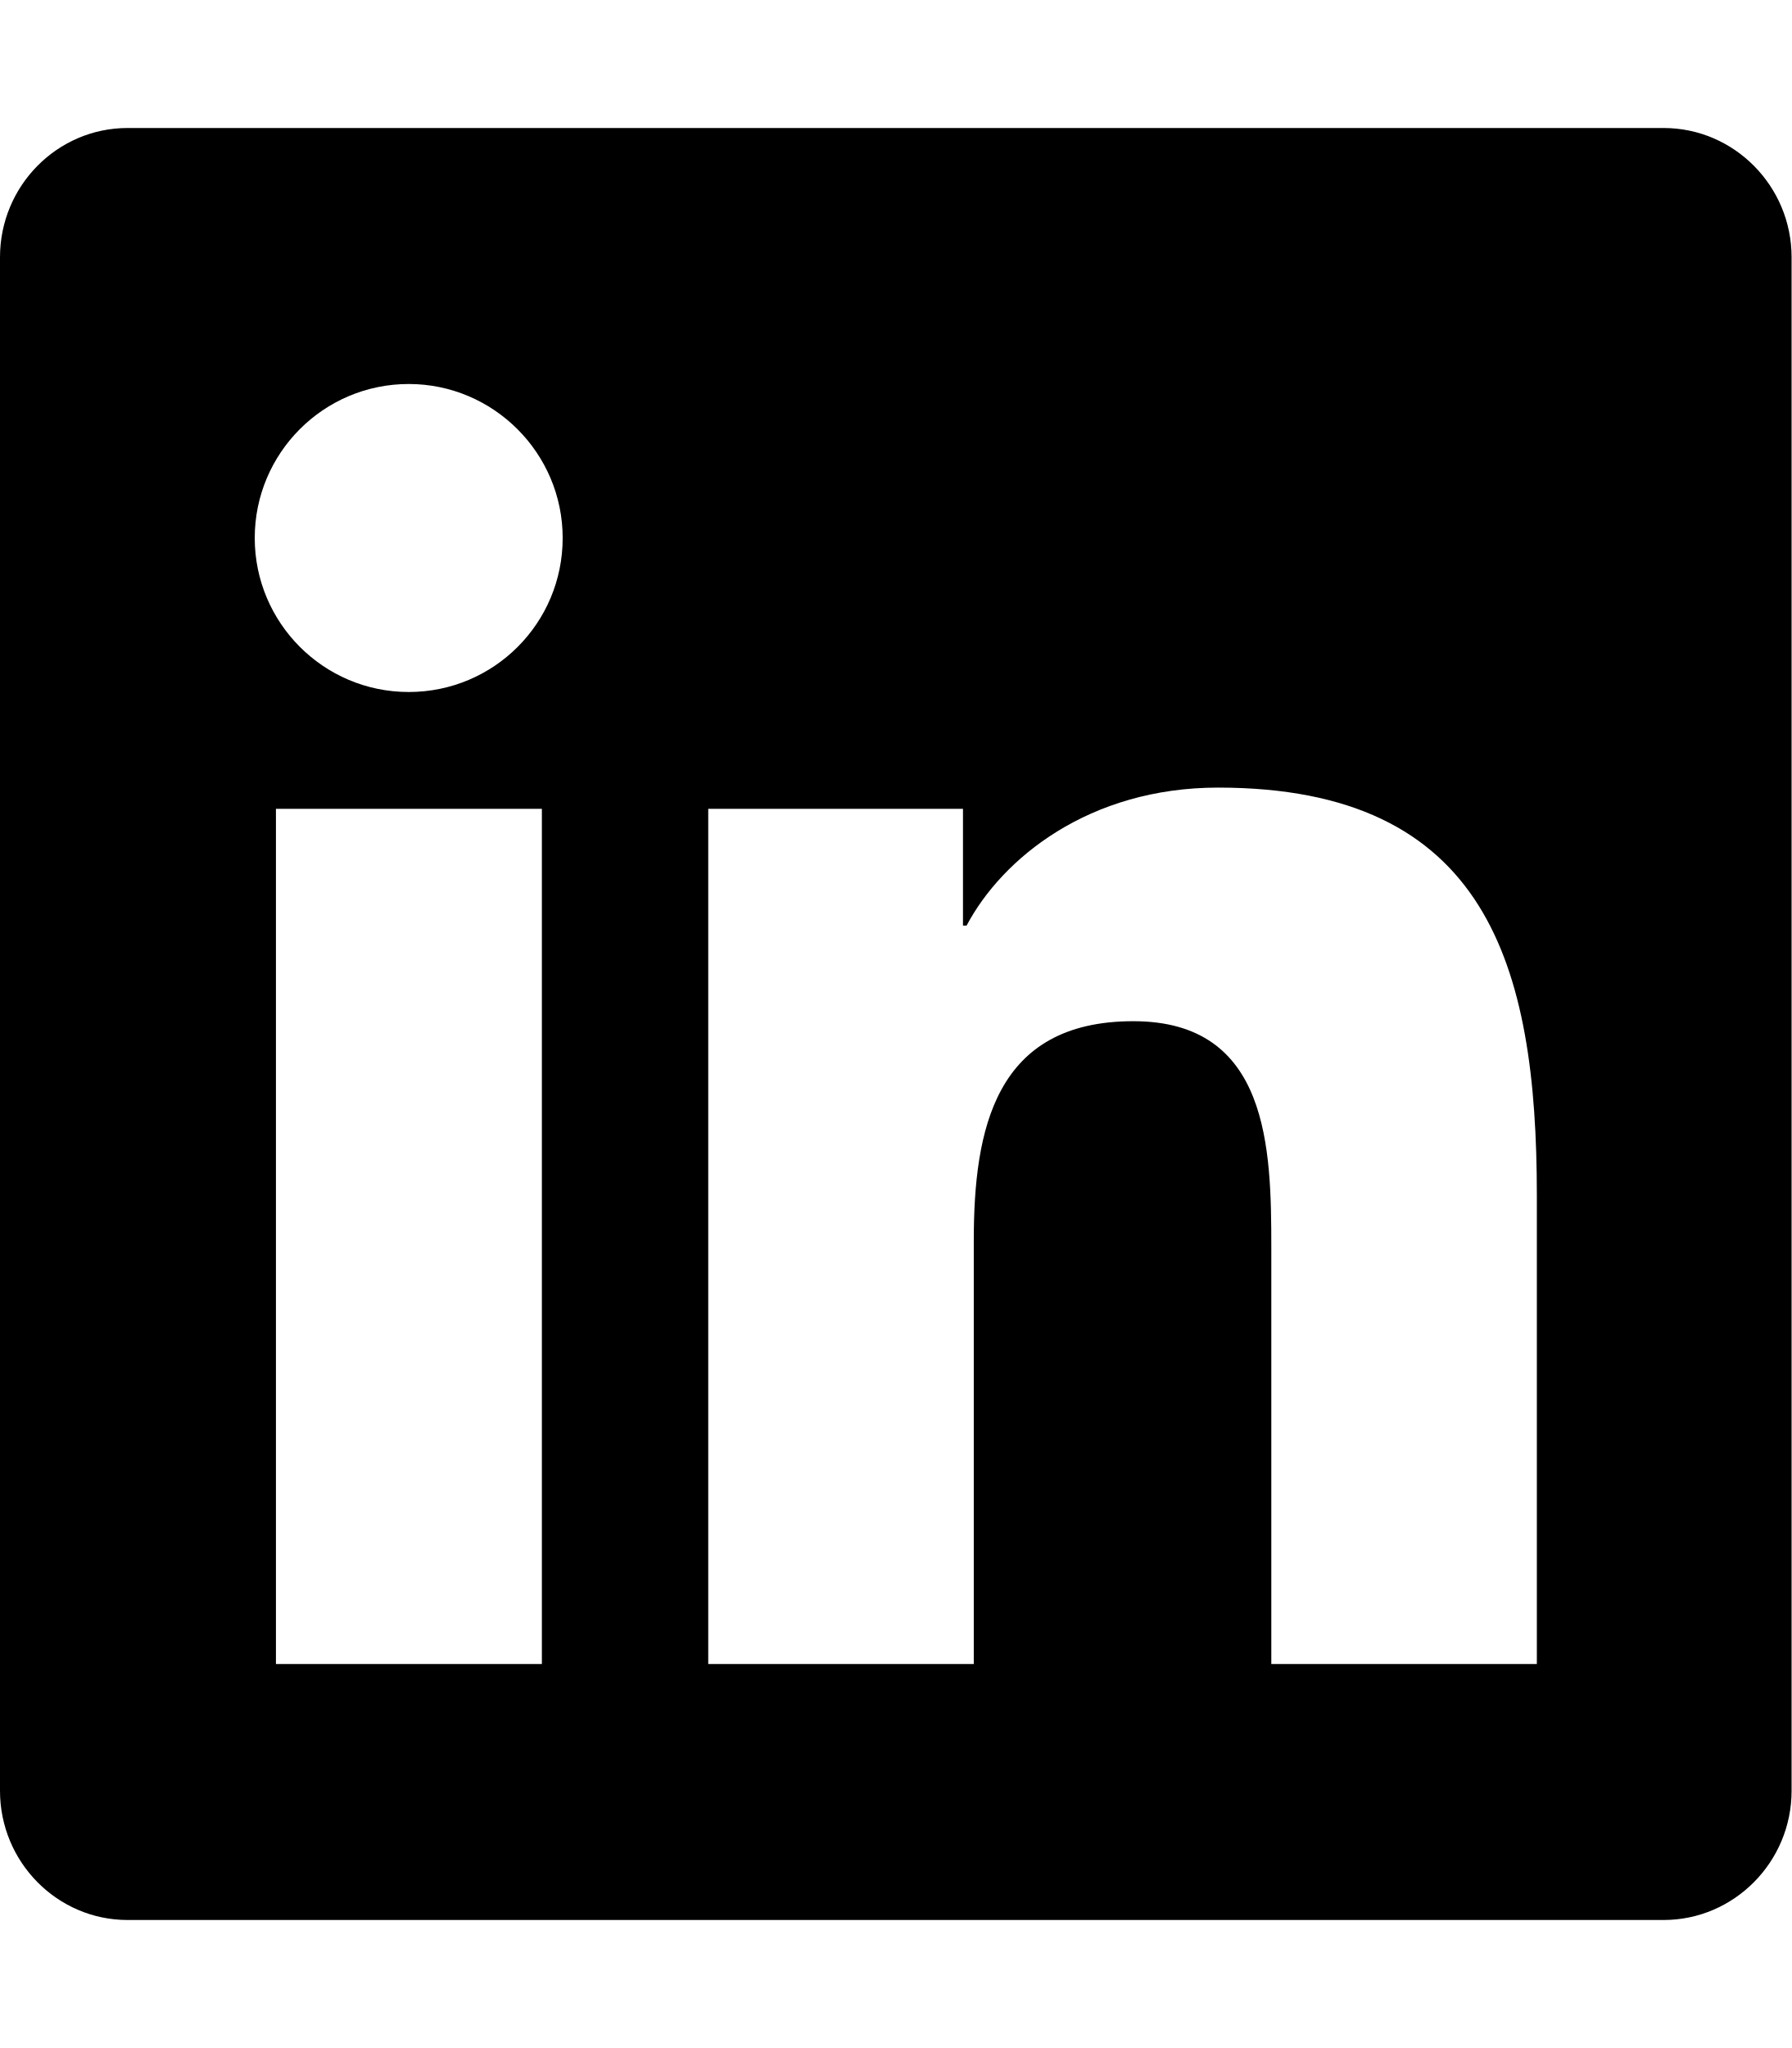
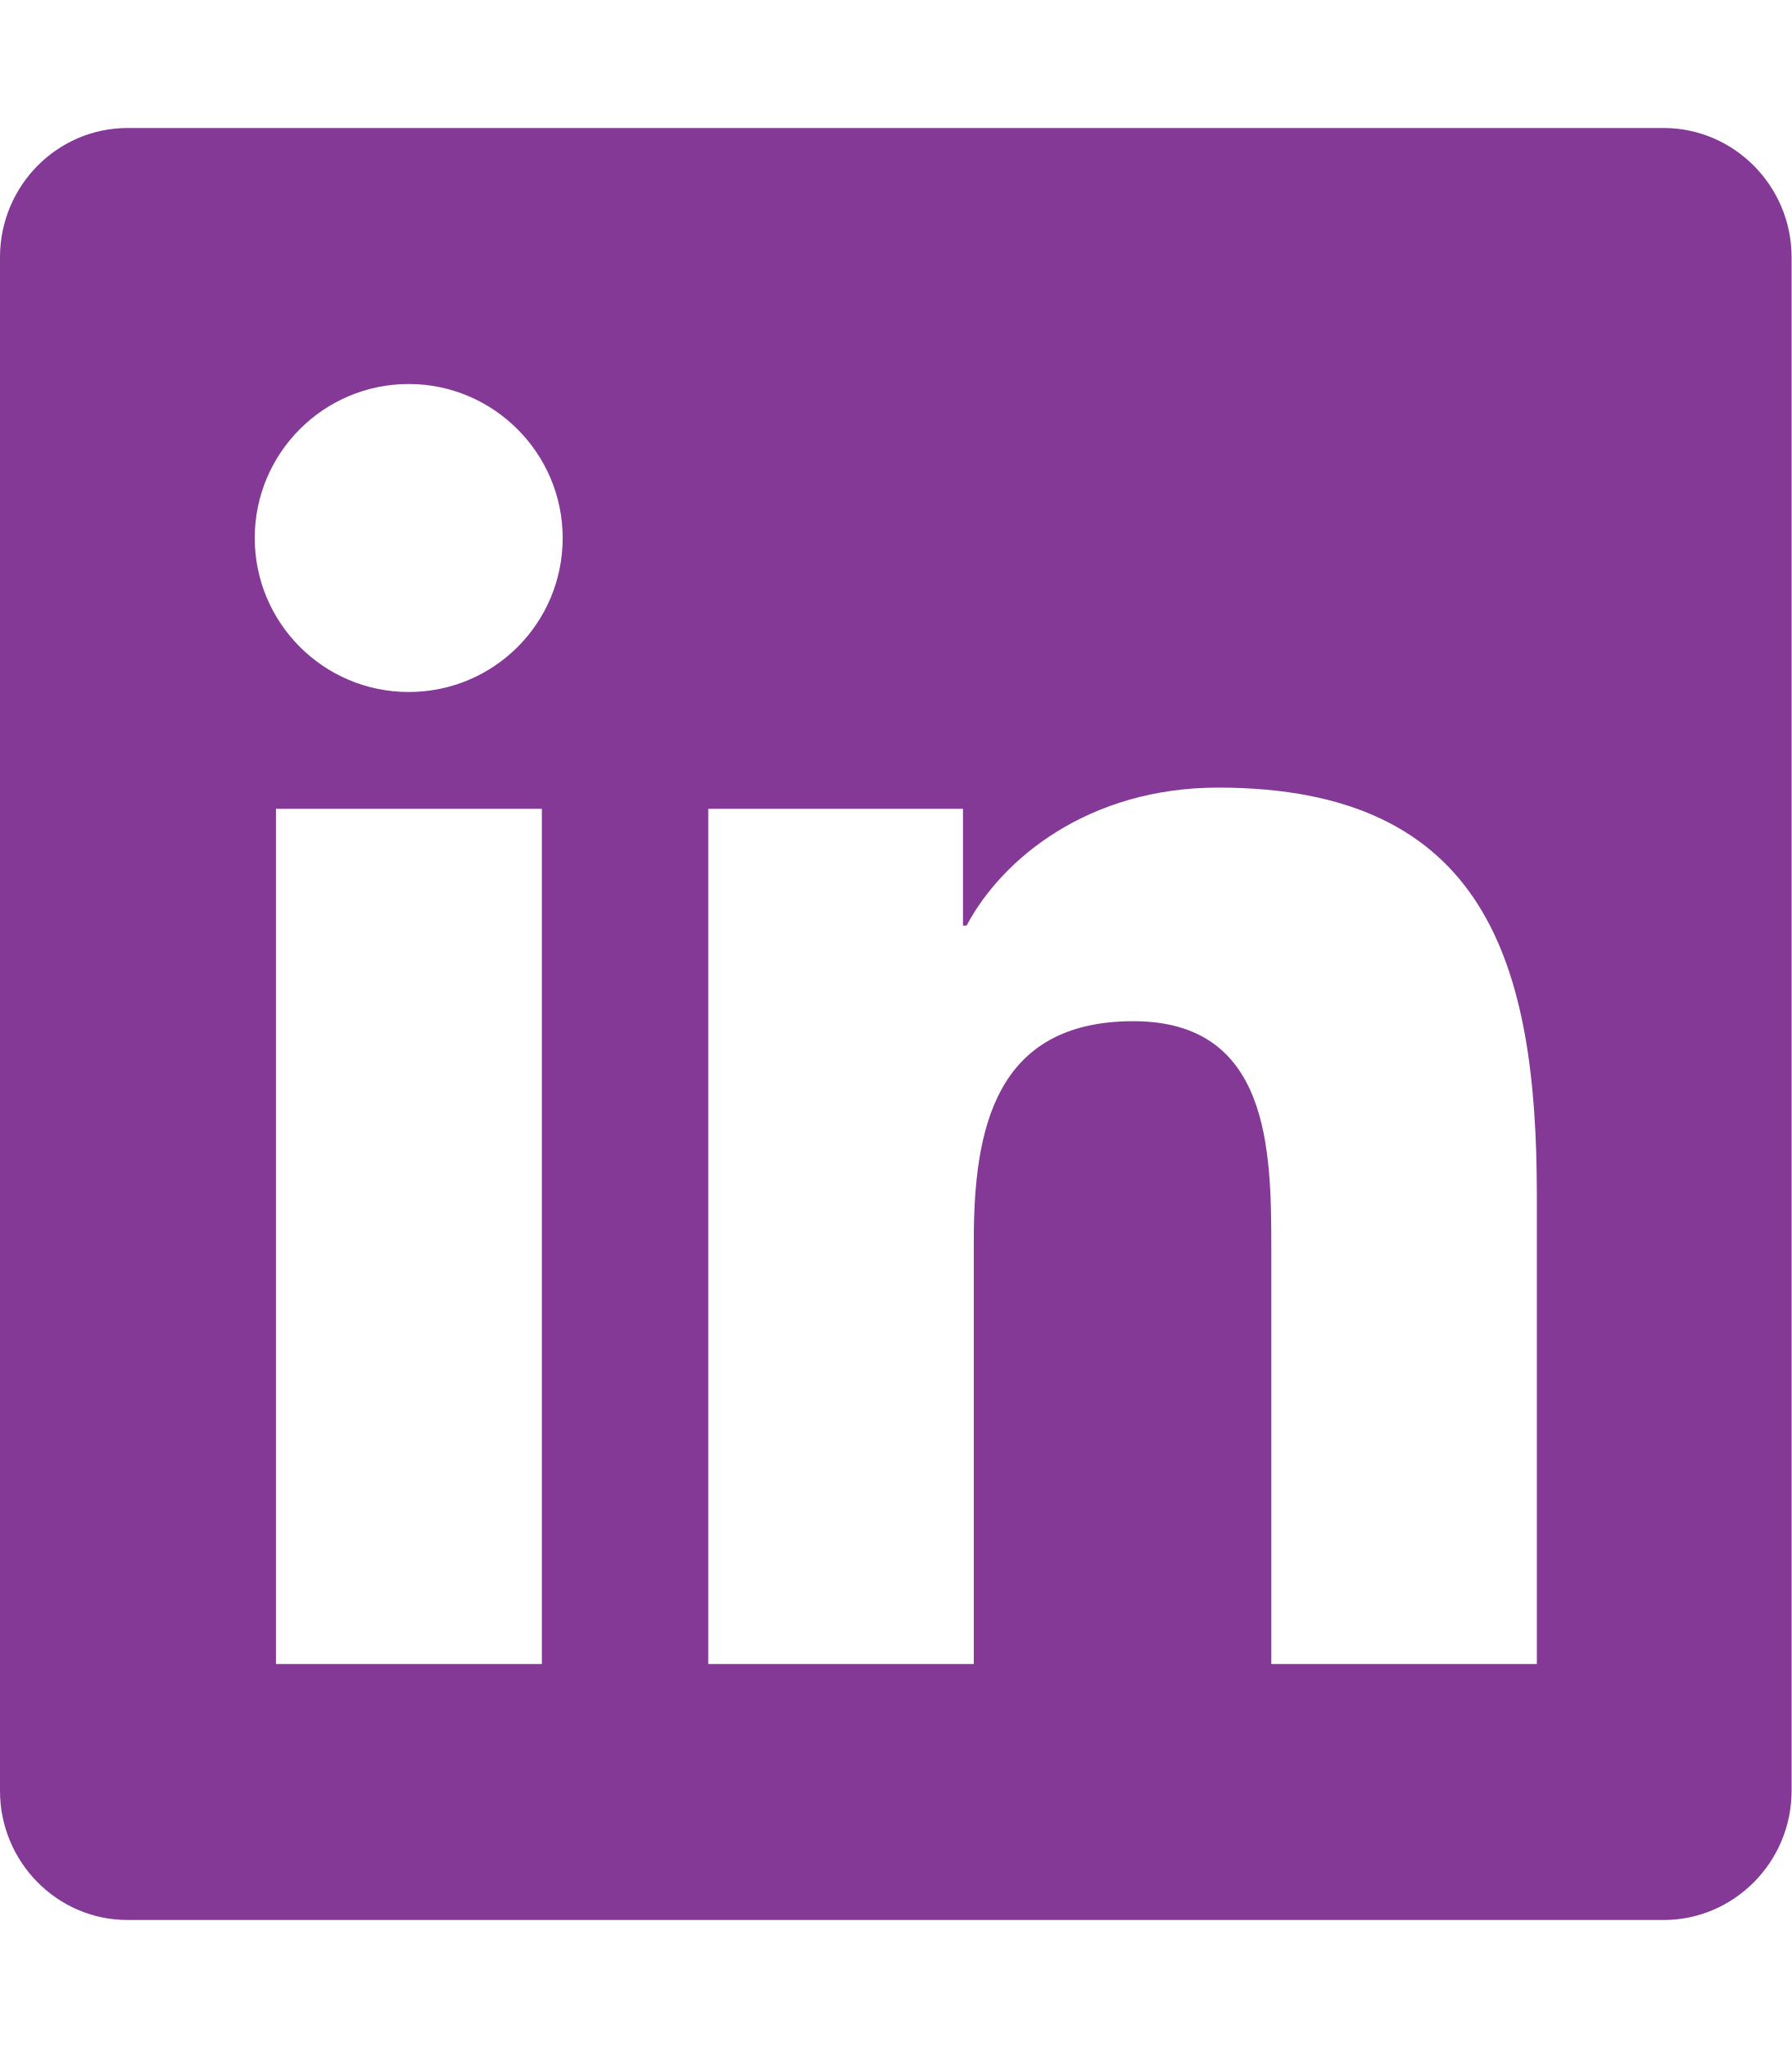
<svg xmlns="http://www.w3.org/2000/svg" viewBox="0 0 448 512">
-   <path d="M416 32H31.9C14.3 32 0 46.5 0 64.3v383.4C0 465.5 14.3 480 31.9 480H416c17.6 0 32-14.5 32-32.3V64.3c0-17.8-14.4-32.3-32-32.3zM135.4 416H69V202.2h66.5V416zm-33.2-243c-21.3 0-38.5-17.3-38.5-38.5S80.9 96 102.2 96c21.2 0 38.5 17.3 38.5 38.5 0 21.3-17.2 38.5-38.5 38.5zm282.1 243h-66.4V312c0-24.8-.5-56.7-34.5-56.7-34.6 0-39.9 27-39.9 54.9V416h-66.4V202.2h63.7v29.2h.9c8.9-16.8 30.6-34.5 62.9-34.5 67.2 0 79.7 44.3 79.7 101.9V416z" />
+   <path fill="#843997" d="M416 32H31.9C14.3 32 0 46.5 0 64.3v383.4C0 465.5 14.3 480 31.9 480H416c17.6 0 32-14.5 32-32.3V64.3c0-17.8-14.4-32.3-32-32.3zM135.4 416H69V202.2h66.5V416zm-33.2-243c-21.3 0-38.5-17.3-38.5-38.5S80.9 96 102.2 96c21.2 0 38.5 17.3 38.5 38.5 0 21.3-17.2 38.5-38.5 38.5zm282.1 243h-66.4V312c0-24.8-.5-56.7-34.5-56.7-34.6 0-39.9 27-39.9 54.9V416h-66.4V202.2h63.7v29.2h.9c8.9-16.8 30.6-34.5 62.9-34.5 67.2 0 79.7 44.3 79.7 101.9V416z" />
</svg>
